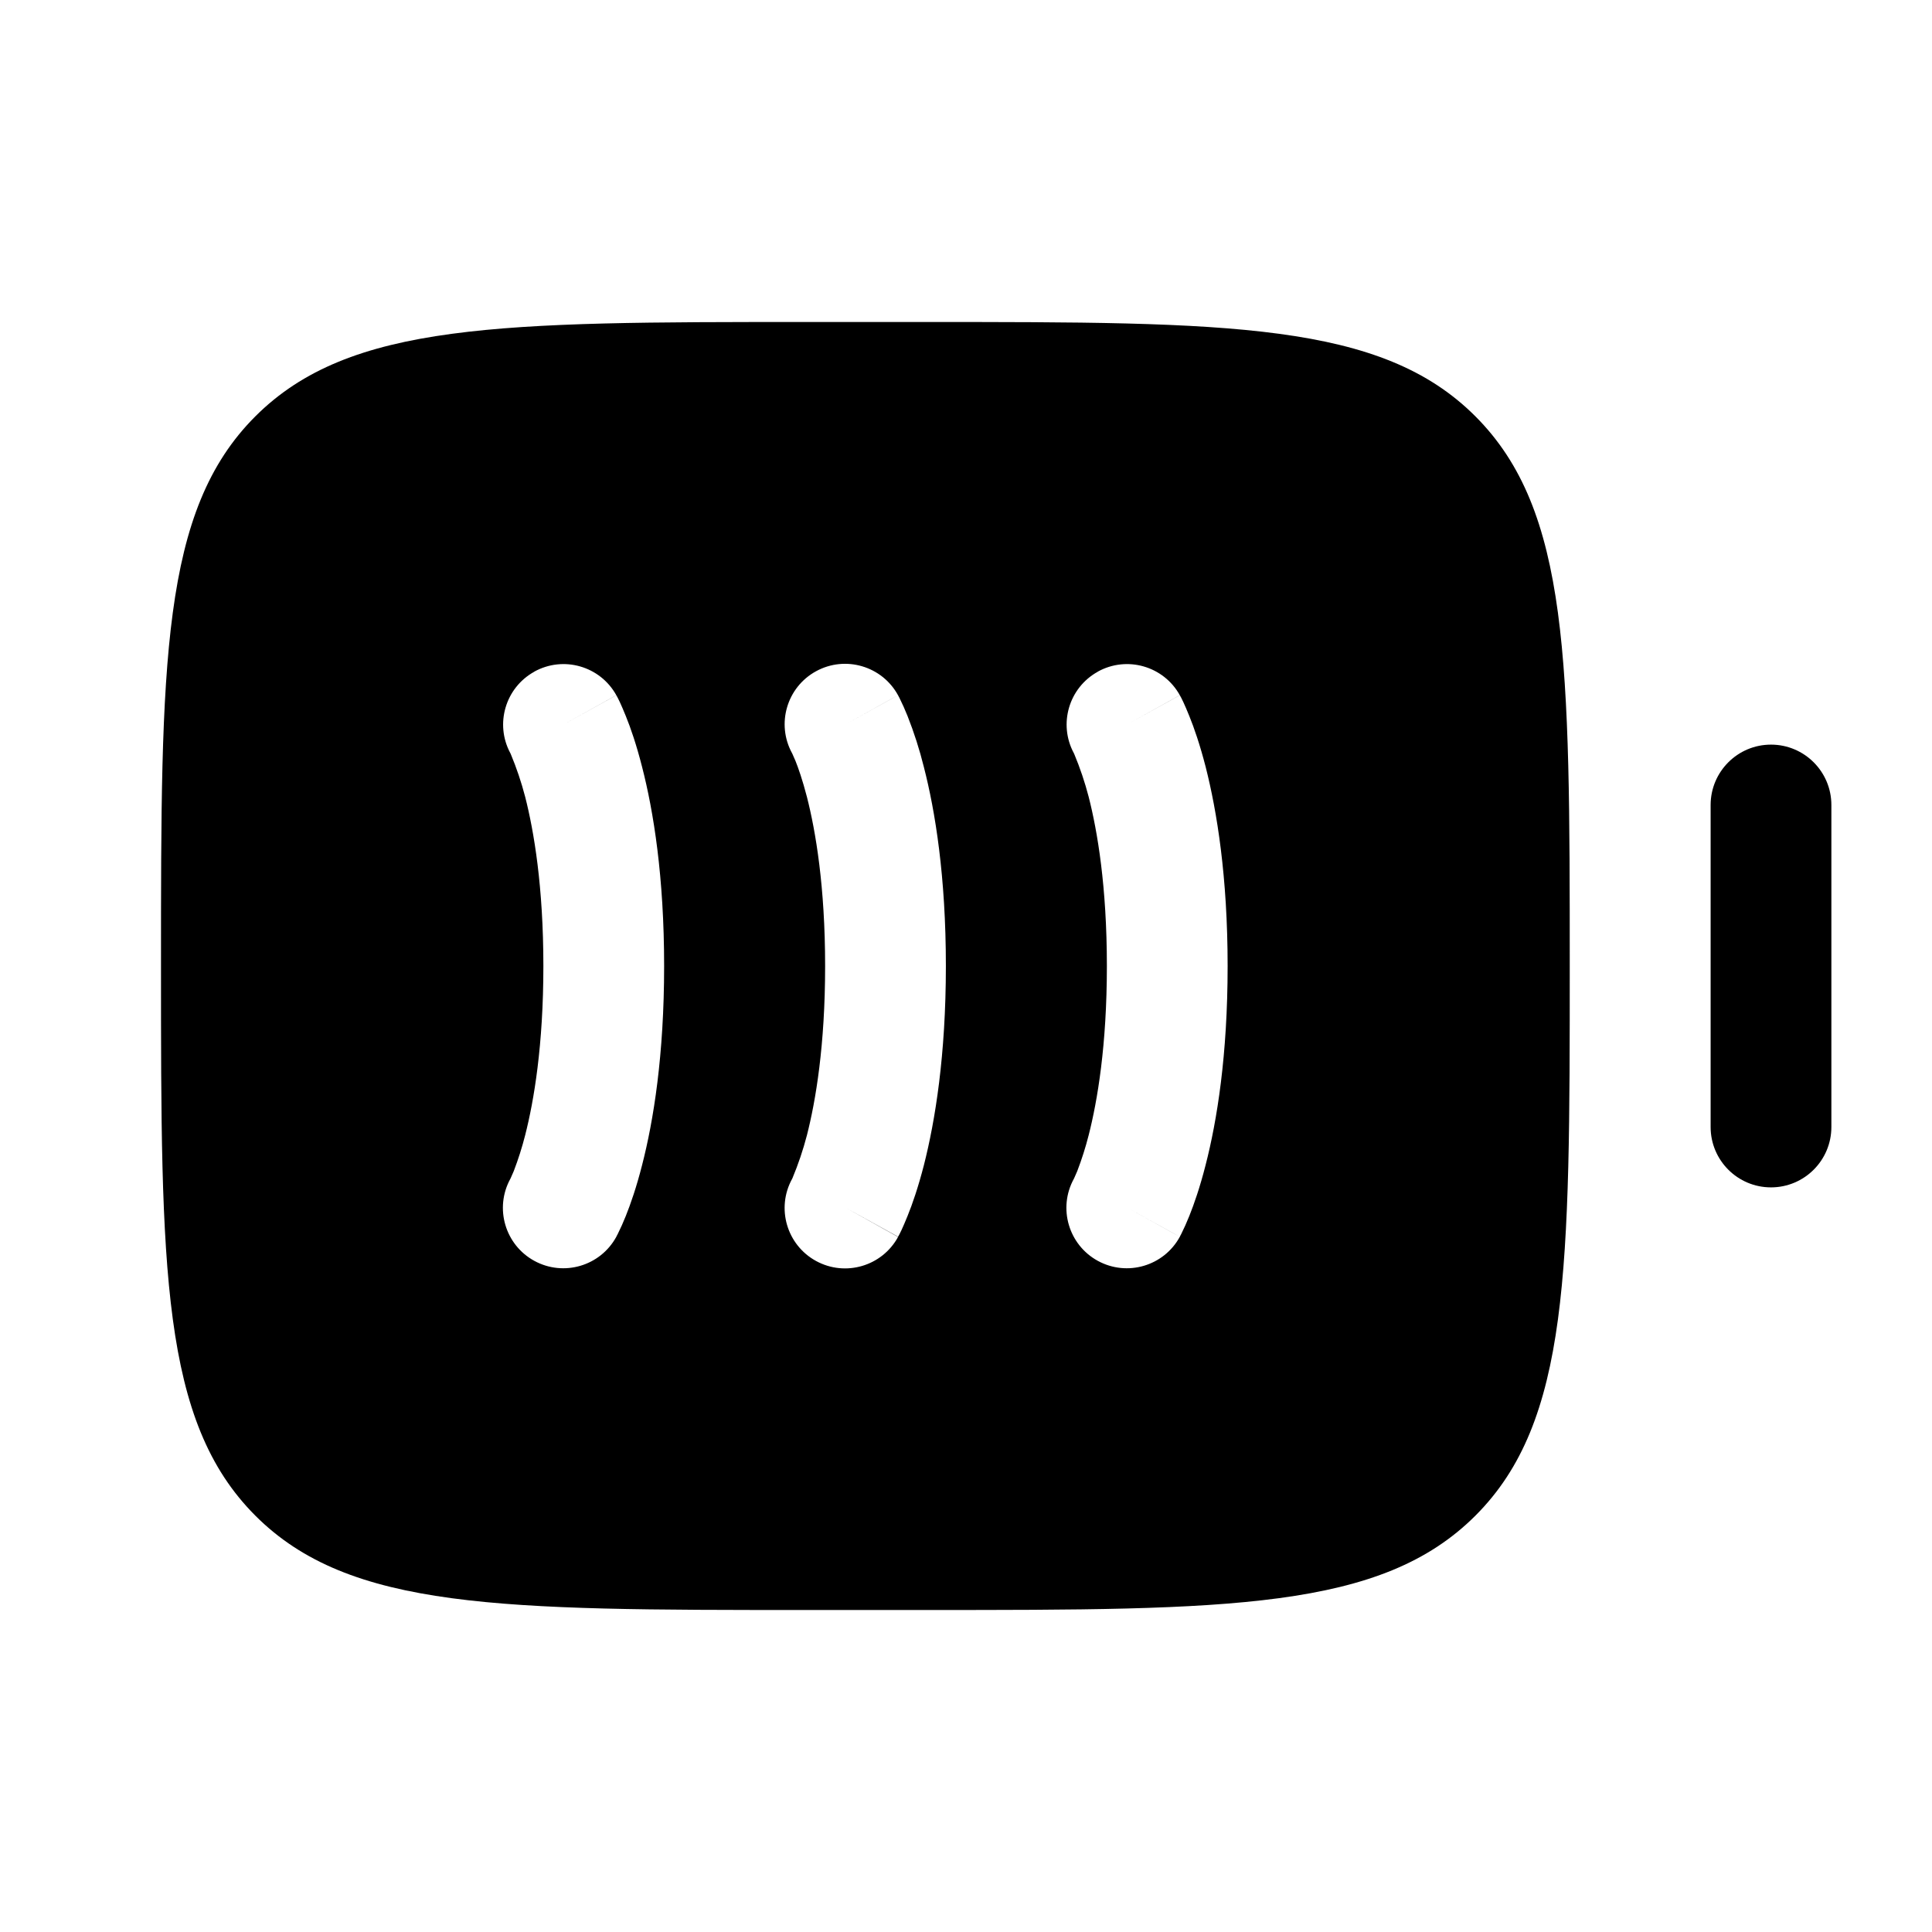
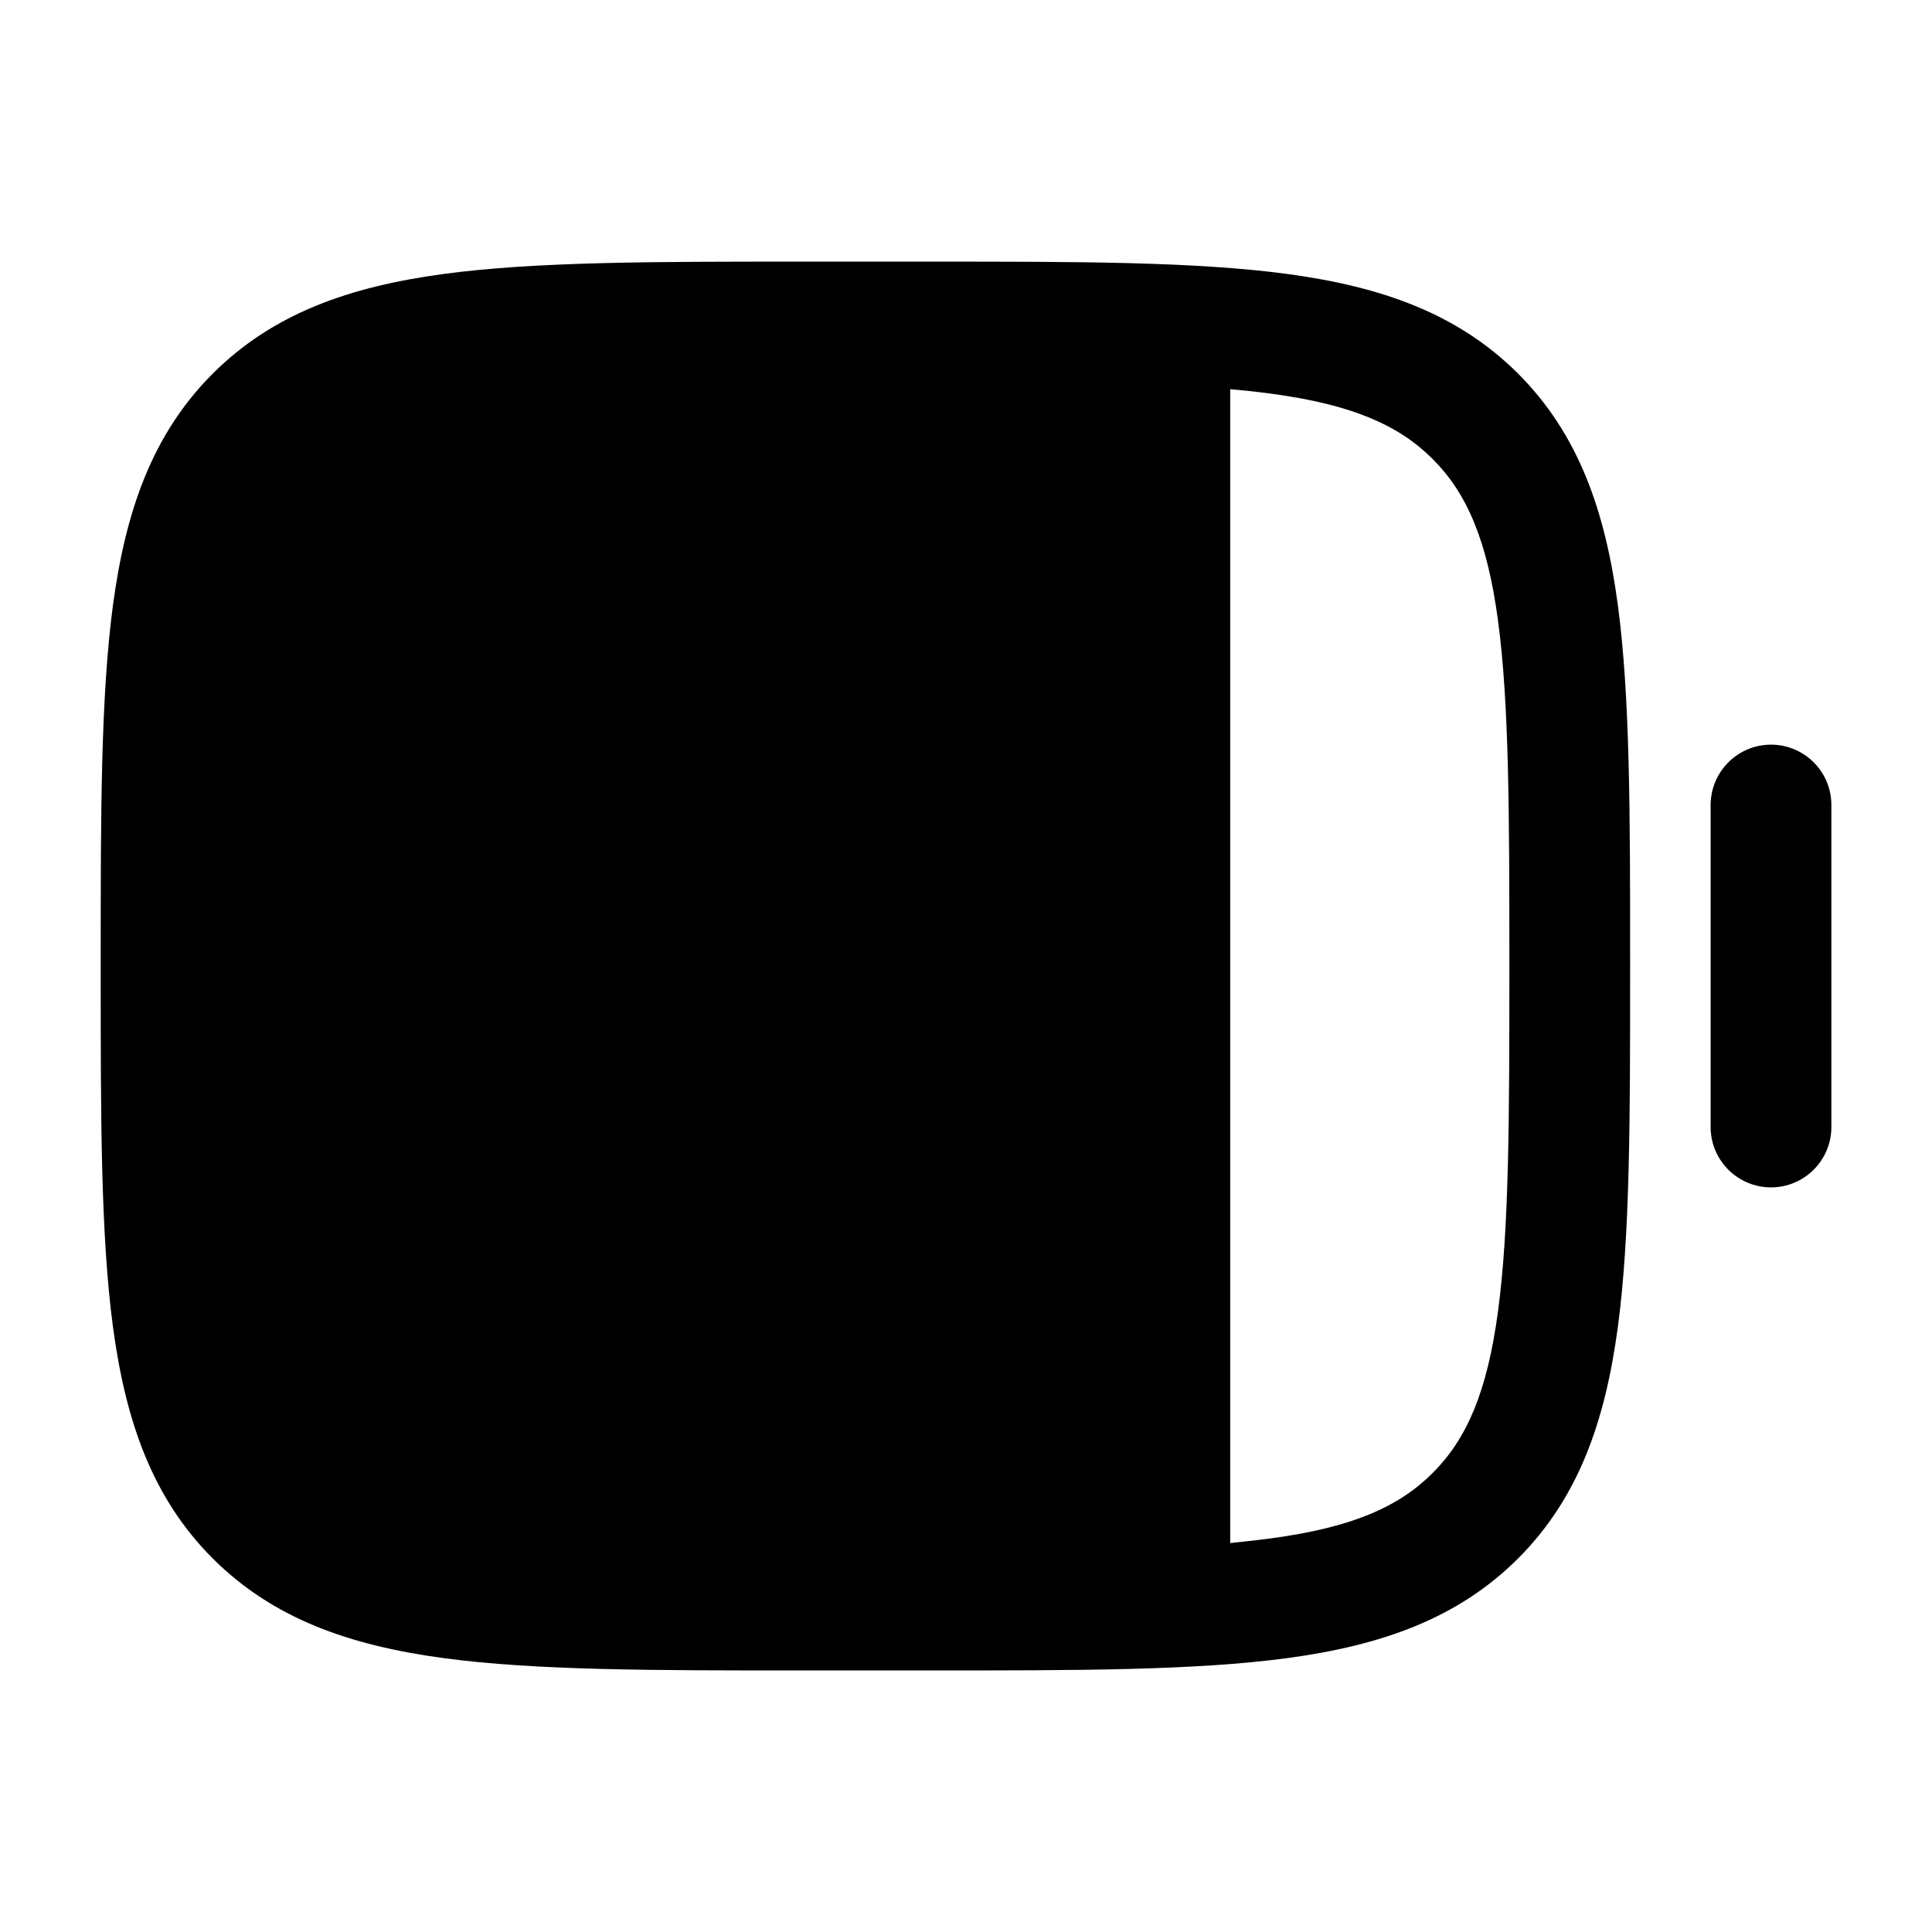
- <svg xmlns="http://www.w3.org/2000/svg" width="64" height="64" viewBox="0 0 24 24">
-   <g fill="currentColor">
-     <path fill-rule="evenodd" d="M2 12c0-3.771 0-5.657 1.172-6.828S6.229 4 10 4h1.5c3.771 0 5.657 0 6.828 1.172S19.5 8.229 19.5 12s0 5.657-1.172 6.828S15.271 20 11.5 20H10c-3.771 0-5.657 0-6.828-1.172S2 15.771 2 12m4.636-3.656a.75.75 0 0 1 1.02.292L7 9l.656-.363.001.001.002.004.004.007.01.018.026.053q.03.064.075.175c.06.147.132.356.202.631.142.551.274 1.364.274 2.474s-.132 1.923-.274 2.474c-.07.275-.143.484-.202.631a3 3 0 0 1-.102.228l-.01.018-.003.007-.002.003v.002l-.001.001L7 15l.656.364a.75.75 0 0 1-1.317-.719l.005-.01.038-.087a4 4 0 0 0 .142-.447c.108-.424.226-1.111.226-2.101s-.118-1.677-.226-2.101a4 4 0 0 0-.18-.534l-.005-.01a.75.75 0 0 1 .297-1.01m4.52.292a.75.75 0 0 0-1.317.719l.005.01.038.087c.035.087.087.235.142.447.108.424.226 1.111.226 2.101s-.118 1.677-.226 2.101a4 4 0 0 1-.18.534l-.005.01a.75.75 0 0 0 1.317.72L10.5 15l.656.363.001-.002.002-.003.004-.007.01-.018.026-.053q.03-.064.075-.175c.06-.147.132-.356.203-.631.14-.551.273-1.364.273-2.474s-.132-1.923-.274-2.474a5 5 0 0 0-.202-.631 3 3 0 0 0-.102-.228l-.01-.018-.003-.007zM10.5 9c.65-.361.655-.365.656-.364zm3.136-.656a.75.75 0 0 1 1.02.292L14 9l.656-.363.001.001.002.004.004.007.01.018.026.053q.03.064.075.175c.06.147.132.356.203.631.14.551.273 1.364.273 2.474s-.132 1.923-.274 2.474c-.07.275-.143.484-.202.631a3 3 0 0 1-.102.228l-.01.018-.003.007-.002.003v.002l-.001.001-.654-.363c.648.36.653.364.654.363a.75.75 0 0 1-1.317-.719l.005-.01.038-.087a4 4 0 0 0 .142-.447c.108-.424.226-1.111.226-2.101s-.118-1.677-.226-2.101a4 4 0 0 0-.18-.534l-.005-.01a.75.75 0 0 1 .297-1.01" clip-rule="evenodd" />
-     <path d="M21.25 14a.75.75 0 0 0 1.5 0v-4a.75.75 0 0 0-1.5 0z" />
-   </g>
+ <svg xmlns="http://www.w3.org/2000/svg" width="64" height="64" viewBox="0 0 24 24" version="1.1" id="svg3">
+   <defs id="defs3" />
+   <path d="m 9.944,3.25 c -1.838,0 -3.292,1.053e-4 -4.432,0.153 -1.172,0.158 -2.121,0.491 -2.87,1.239 -0.748,0.749 -1.08,1.698 -1.238,2.87 -0.153,1.139 -0.153,2.595 -0.153,4.433 v 0.111 c 0,1.838 7.61e-5,3.293 0.153,4.433 0.158,1.172 0.49,2.121 1.238,2.87 0.749,0.748 1.698,1.081 2.87,1.239 1.139,0.153 2.595,0.153 4.433,0.153 h 1.611 c 1.838,0 3.293,-7.6e-5 4.433,-0.153 1.172,-0.158 2.121,-0.491 2.87,-1.239 0.748,-0.749 1.08,-1.698 1.238,-2.87 0.153,-1.139 0.153,-2.595 0.153,-4.433 v -0.111 c 0,-1.838 -7.6e-5,-3.293 -0.153,-4.433 -0.158,-1.172 -0.49,-2.121 -1.238,-2.87 -0.749,-0.748 -1.698,-1.081 -2.87,-1.239 -1.139,-0.153 -2.595,-0.153 -4.433,-0.153 H 9.945 Z M 13.128,4.755 c 1.091,0.01 1.953,0.04 2.66,0.135 1.006,0.135 1.586,0.389 2.009,0.812 0.423,0.423 0.677,1.003 0.812,2.008 0.138,1.029 0.141,2.383 0.141,4.29 0,1.907 -0.003,3.261 -0.141,4.289 -0.135,1.006 -0.389,1.586 -0.812,2.009 -0.423,0.423 -1.003,0.677 -2.008,0.812 -0.78,0.105 -3.184,0.293 -3.22,0.361 0.461,-0.925 1.945,-1.856 2.025,-2.166 0.14,-0.551 0.625,-2.945 0.625,-4.055 0,-1.11 -0.007,-4.872 -0.149,-5.423 C 14.458,6.1 13.093,4.695 13.128,4.755 Z m 8.821,4.497 c -0.393,0.027 -0.698,0.354 -0.699,0.748 v 4 c 0,0.414 0.336,0.75 0.75,0.75 0.414,0 0.75,-0.336 0.75,-0.75 V 10 C 22.75,9.566 22.382,9.222 21.948,9.252 Z" id="path4" />
+   <rect style="fill:#000000;fill-rule:evenodd;stroke-width:1.417;stroke-linecap:square;paint-order:markers stroke fill" id="rect1" width="2.938" height="15.656" x="12.344" y="4.5" />
</svg>
